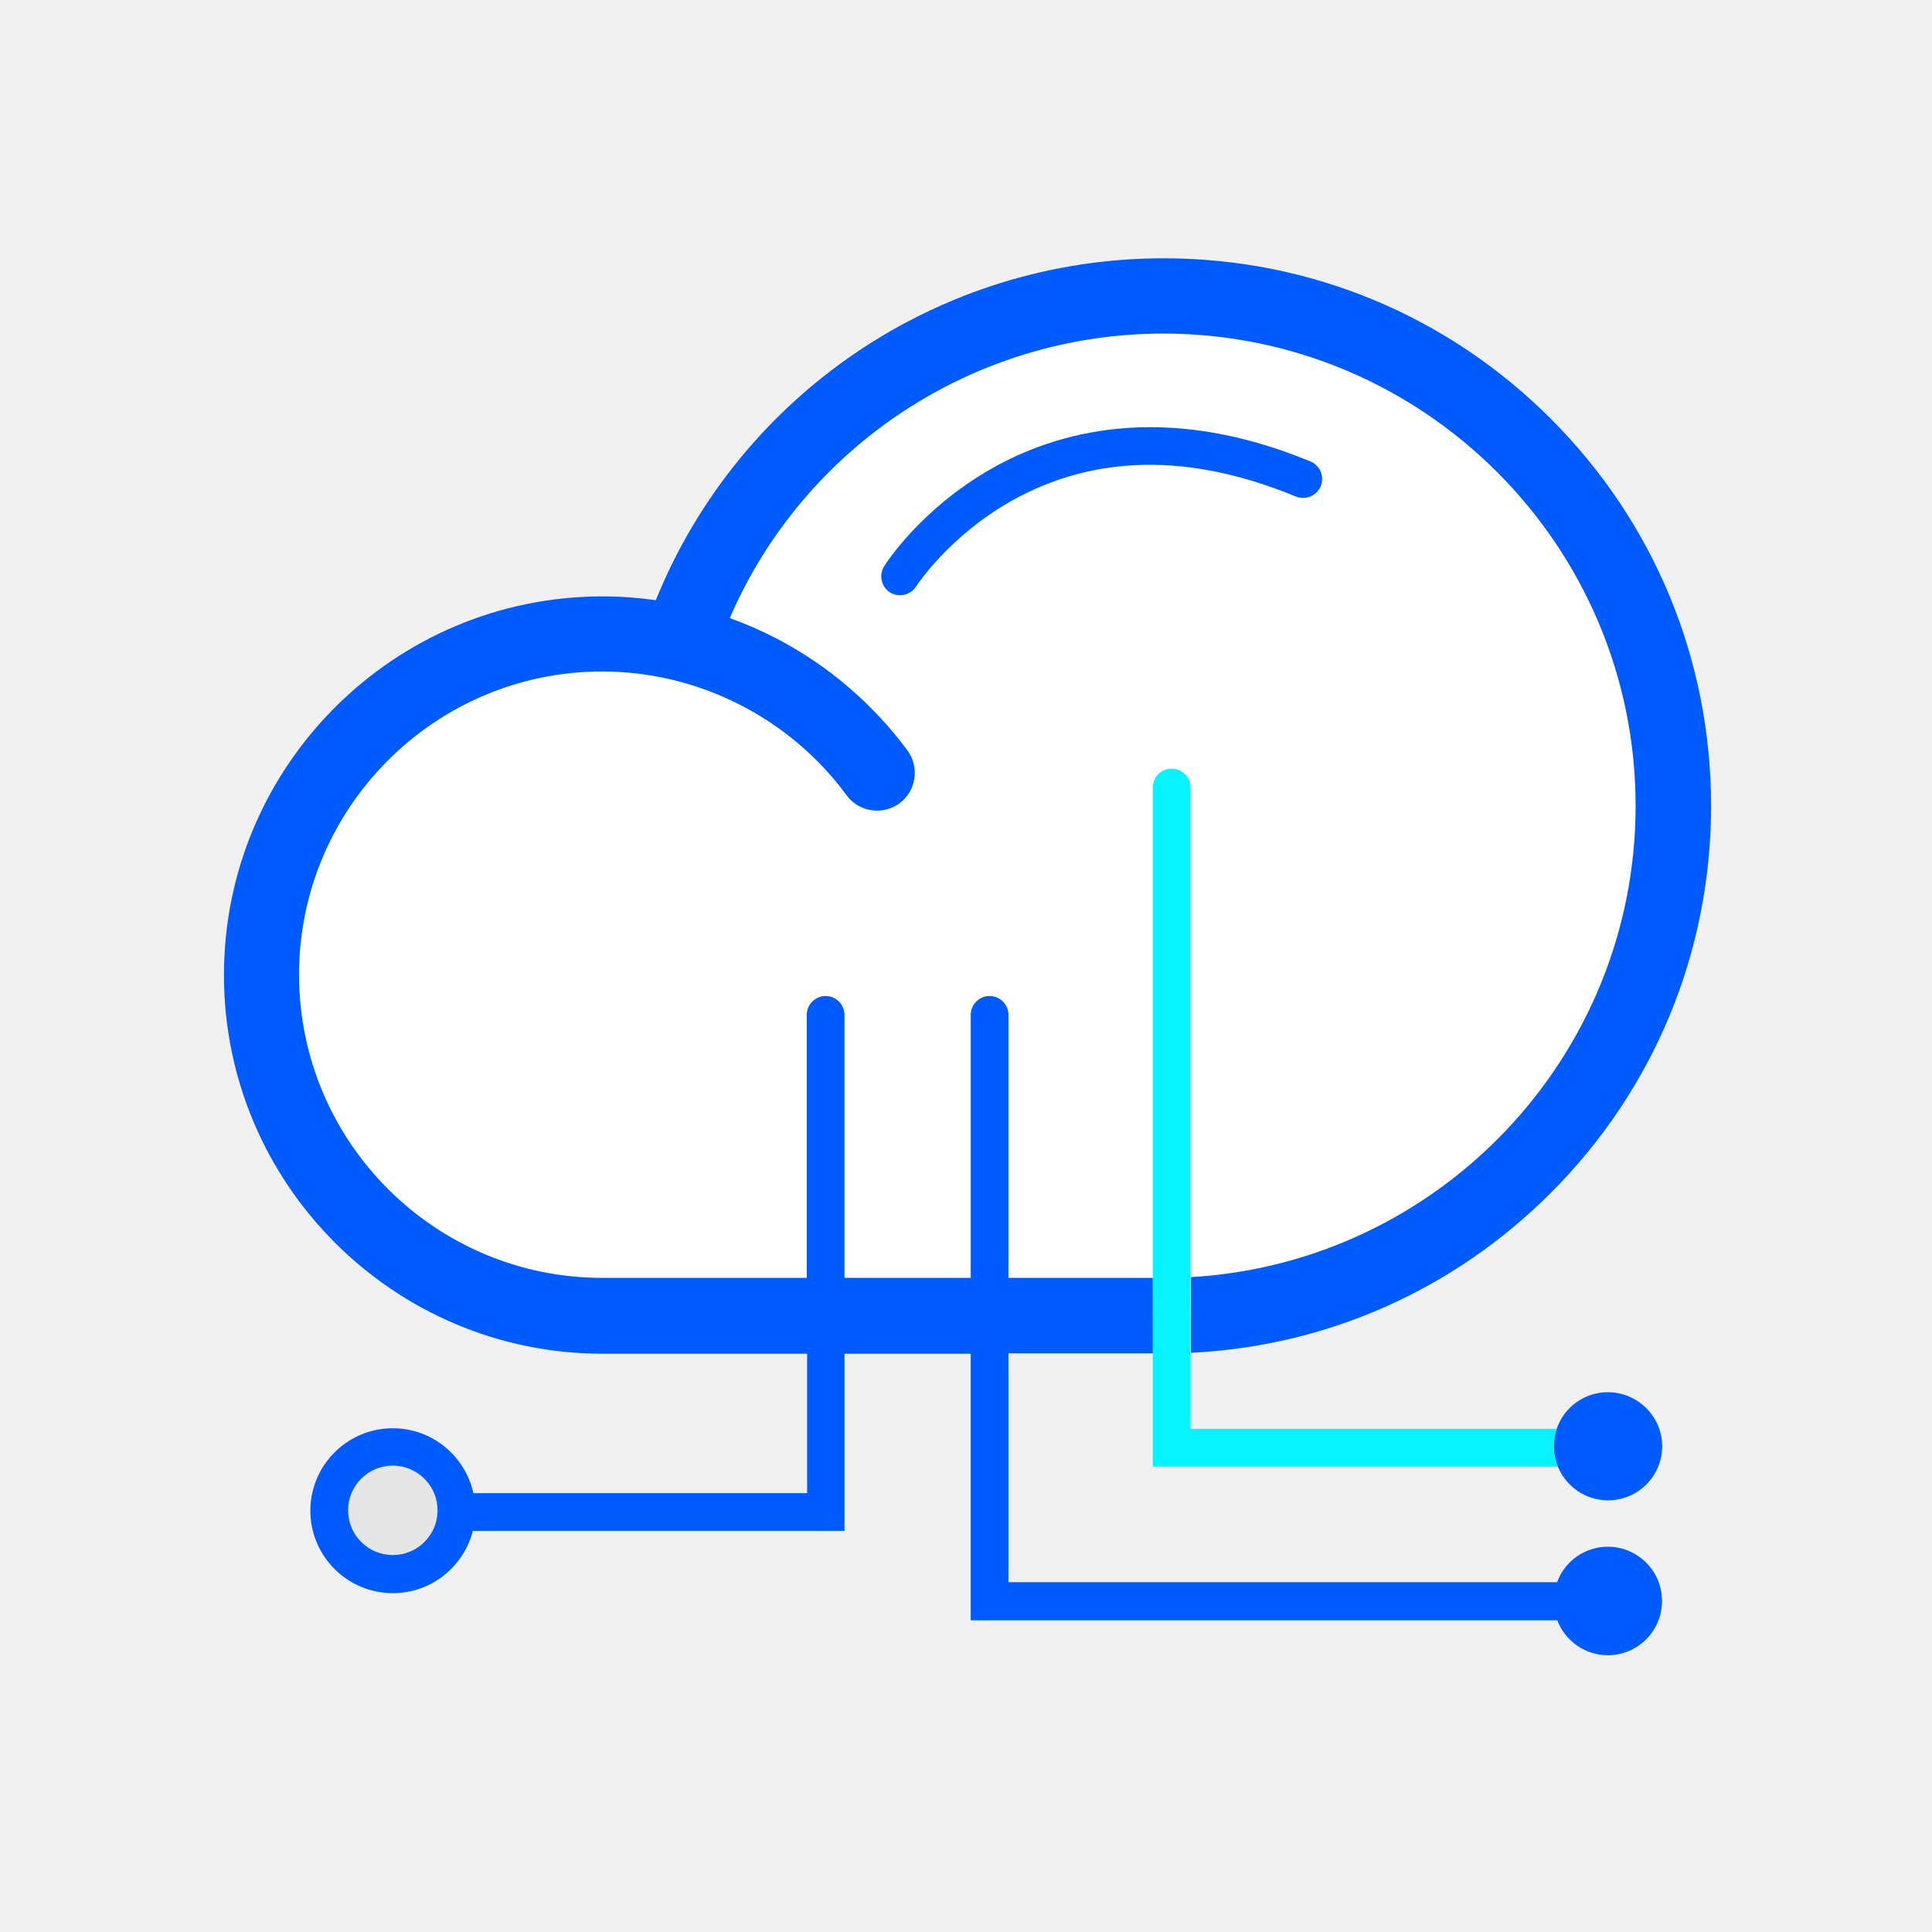
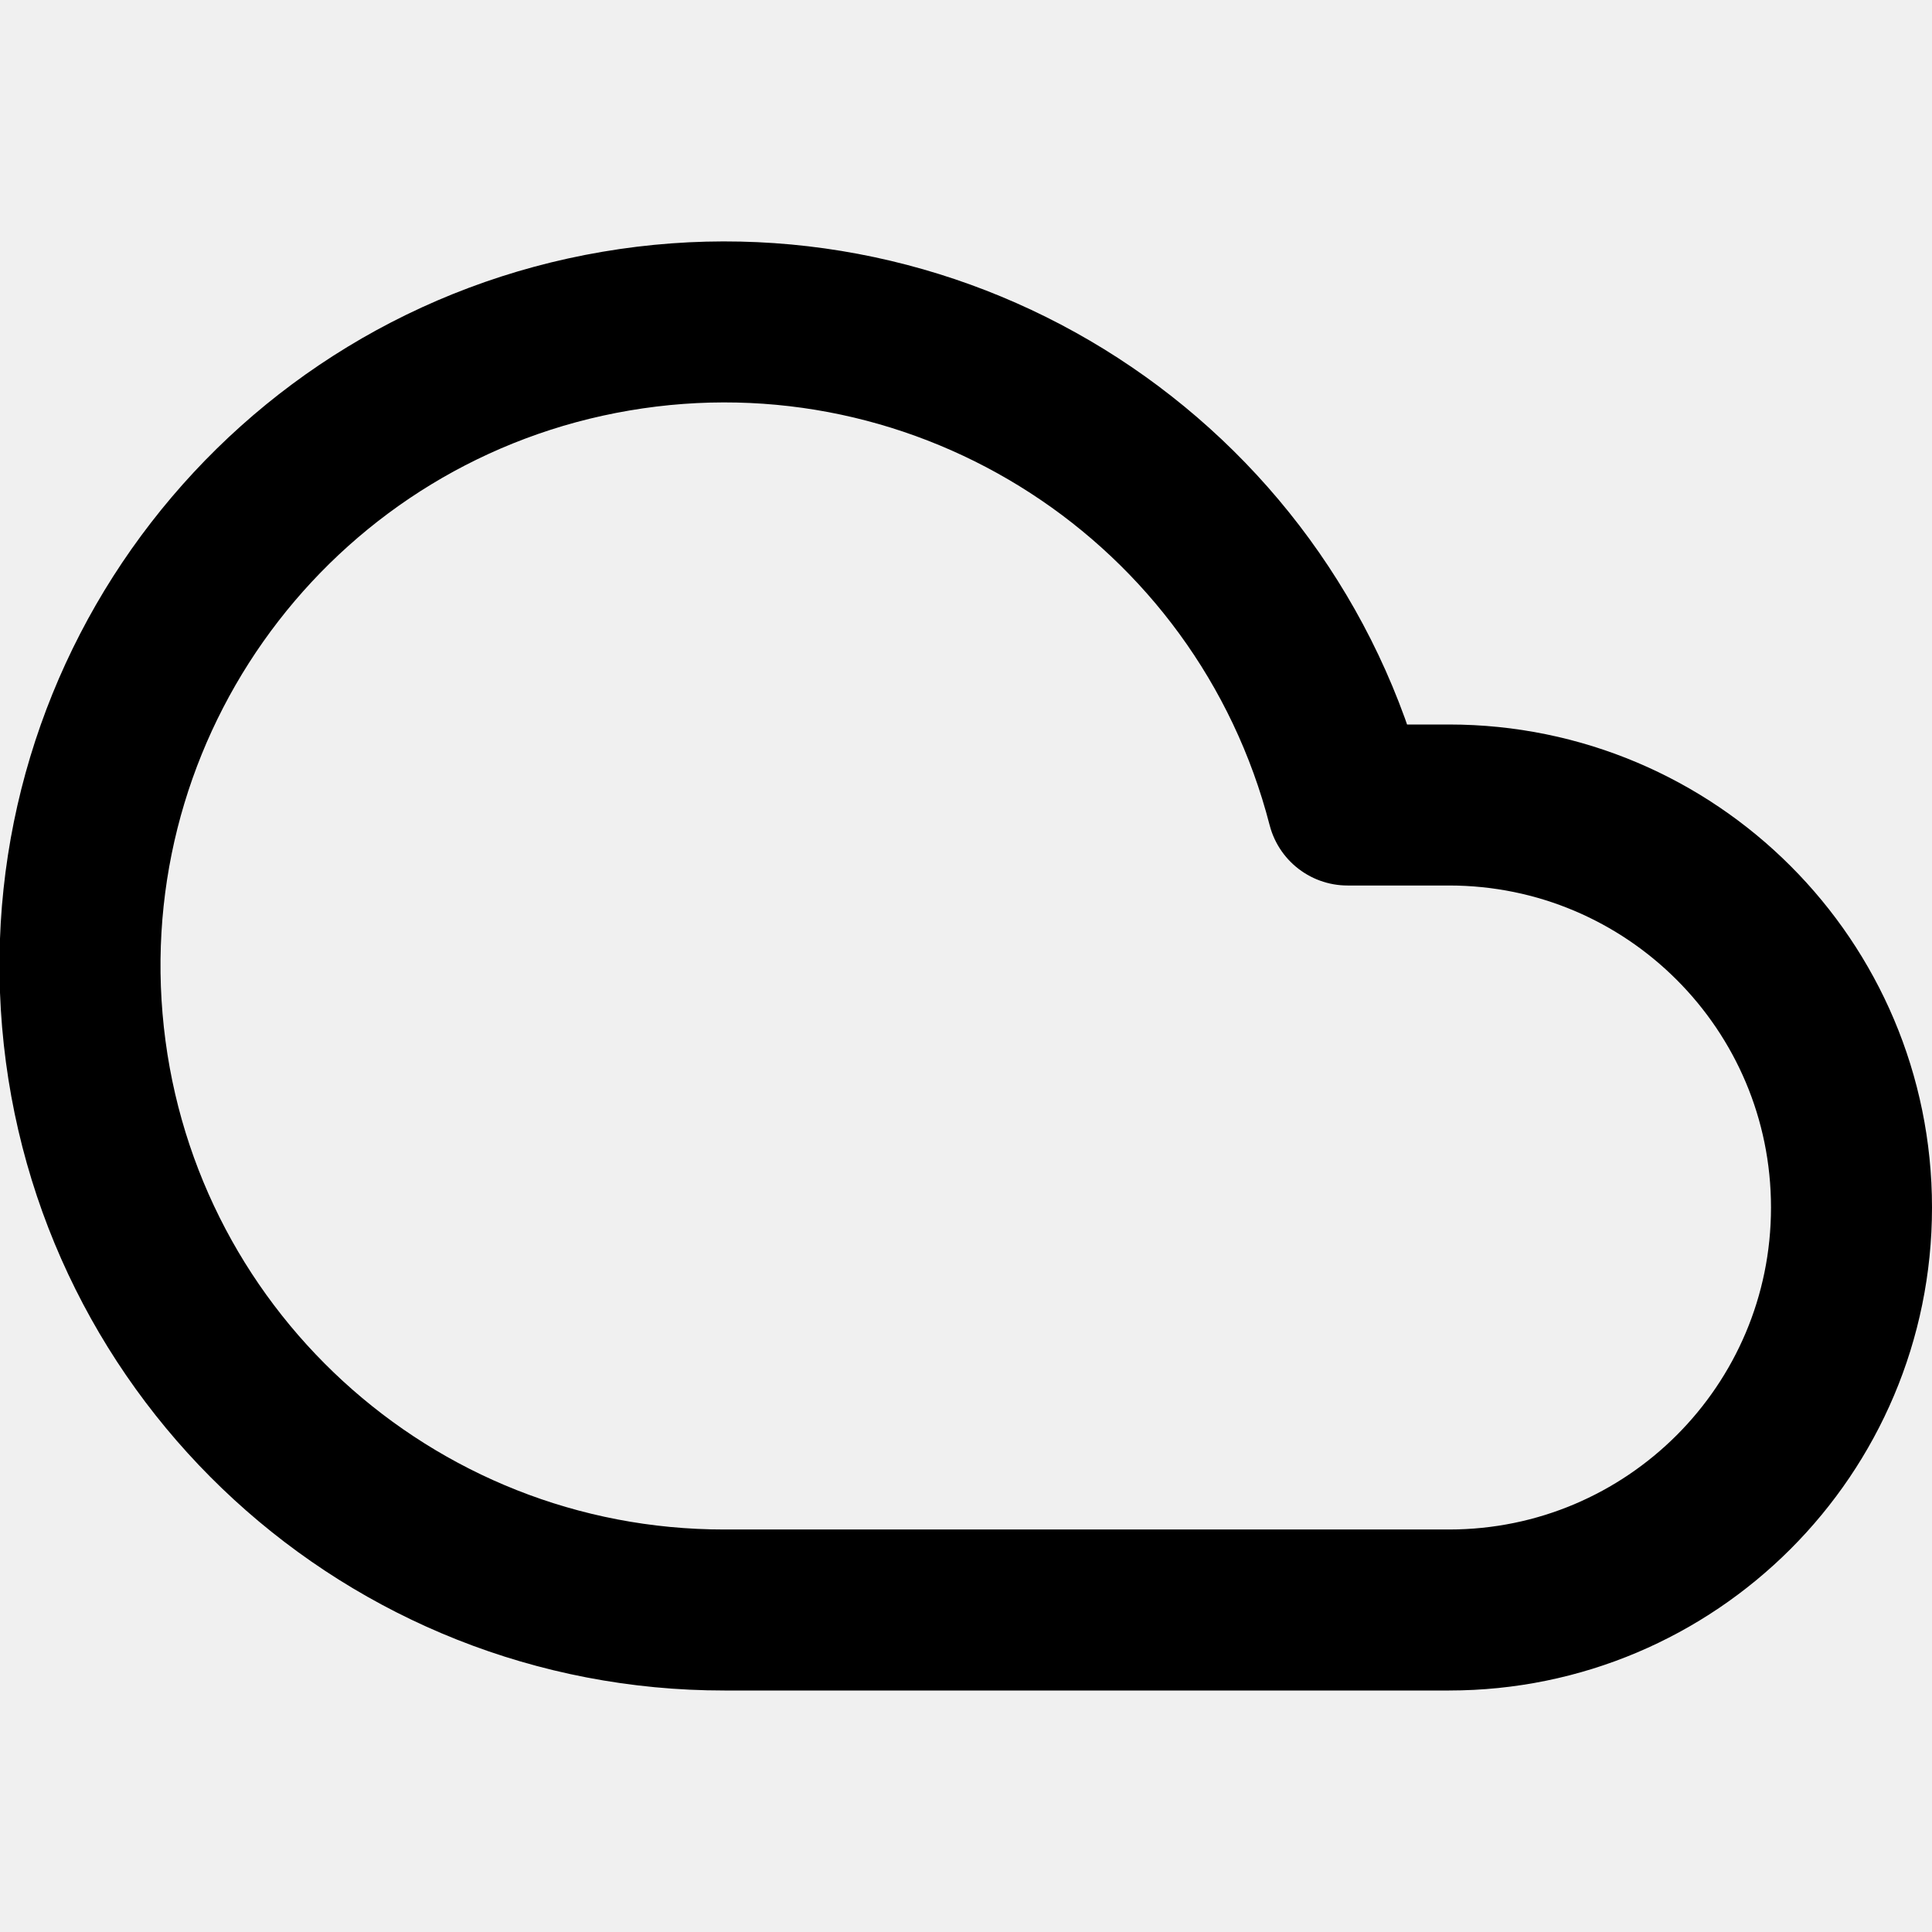
- <svg xmlns="http://www.w3.org/2000/svg" width="800px" height="800px" viewBox="0 0 1024 1024" class="icon" version="1.1">
-   <path d="M464.8 409.7C431.9 365 378.9 336 319.2 336c-99.8 0-180.7 80.9-180.7 180.7s80.9 180.7 180.7 180.7h297.3c149.3 0 270.3-121 270.3-270.3s-121-270.3-270.3-270.3c-118.7 0-219.6 76.5-255.9 183" fill="#FFFFFF" />
-   <path d="M823.5 766.5c0-3.2 0.5-6.3 1.5-9.2H631V417.4c0-5.5-4.5-10-10-10s-10 4.5-10 10v359.9h214.6c-1.3-3.3-2.1-7-2.1-10.8z" fill="#06F3FF" />
-   <path d="M230.2 791.7c-3.5-8.7-12-14.9-22-14.9-13.1 0-23.7 10.6-23.7 23.7s10.6 23.7 23.7 23.7c9.5 0 17.7-5.6 21.5-13.7 1.4-3 2.2-6.4 2.2-10 0-3.1-0.6-6.1-1.7-8.8z" fill="#E6E6E6" />
-   <path d="M852.2 737.9c-12.6 0-23.3 8.1-27.1 19.4-1 2.9-1.5 6-1.5 9.2 0 3.8 0.7 7.4 2.1 10.8 4.3 10.5 14.5 17.9 26.6 17.9 15.8 0 28.7-12.8 28.7-28.7-0.1-15.8-13-28.6-28.8-28.6zM700 257.7c2.1-5.1-0.3-11-5.4-13.1-78-32.3-135.3-15.6-169.6 4.1-37.2 21.3-55.7 50.2-56.4 51.5-2.9 4.7-1.5 10.8 3.1 13.8 1.7 1 3.5 1.5 5.3 1.5 3.3 0 6.6-1.6 8.5-4.6 0.2-0.3 17.1-26.4 50.2-45.2 44.1-24.9 94.9-25.8 151.2-2.5 5.1 2 11-0.4 13.1-5.5z" fill="#005BFF" />
-   <path d="M852.2 819.8c-12.4 0-22.9 7.8-26.9 18.8H534.5V717.3H611v-40h-76.5V537.9c0-5.5-4.5-10-10-10s-10 4.5-10 10v139.4h-66.9V537.9c0-5.5-4.5-10-10-10s-10 4.5-10 10v139.4H319.2c-88.6 0-160.7-72.1-160.7-160.7s72.1-160.7 160.7-160.7c50.9 0 99.3 24.5 129.5 65.6 6.5 8.9 19.1 10.8 28 4.3 8.9-6.5 10.8-19.1 4.3-28-18.3-24.8-42.4-45.4-69.7-59.5-7.9-4.1-16.1-7.7-24.5-10.7 39.3-91 129.3-150.8 229.8-150.8 138 0 250.3 112.3 250.3 250.3 0 133.1-104.4 242.2-235.7 249.8V717c72.1-3.5 139.3-33.3 190.7-84.7 54.8-54.8 85-127.7 85-205.2s-30.2-150.4-85-205.2c-54.8-54.8-127.7-85-205.2-85-118.8 0-224.9 72.1-269.1 181.2-9.3-1.3-18.8-2-28.2-2-110.7 0-200.7 90-200.7 200.7s90 200.7 200.7 200.7h108.4v73.9H250.9c-4.3-19.6-21.8-34.4-42.7-34.4-24.1 0-43.7 19.6-43.7 43.7s19.6 43.7 43.7 43.7c20.4 0 37.6-14.1 42.4-33h197v-93.9h66.9v141.3h310.9c4.1 10.8 14.6 18.5 26.8 18.5 15.8 0 28.7-12.8 28.7-28.7 0-16-12.9-28.8-28.7-28.8z m-622.5-9.3c-3.8 8.1-12 13.7-21.5 13.7-13.1 0-23.7-10.6-23.7-23.7s10.6-23.7 23.7-23.7c9.9 0 18.5 6.2 22 14.9 1.1 2.7 1.7 5.7 1.7 8.8 0 3.6-0.8 7-2.2 10z" fill="#005BFF" />
+ <svg xmlns="http://www.w3.org/2000/svg" width="24" height="24" viewBox="0 0 24 24" fill="none">
+   <path d="M18 10h-1.26A8 8 0 1 0 9 20h9a5 5 0 0 0 0-10z" stroke="currentColor" stroke-width="2" stroke-linecap="round" stroke-linejoin="round" fill="none" />
</svg>
